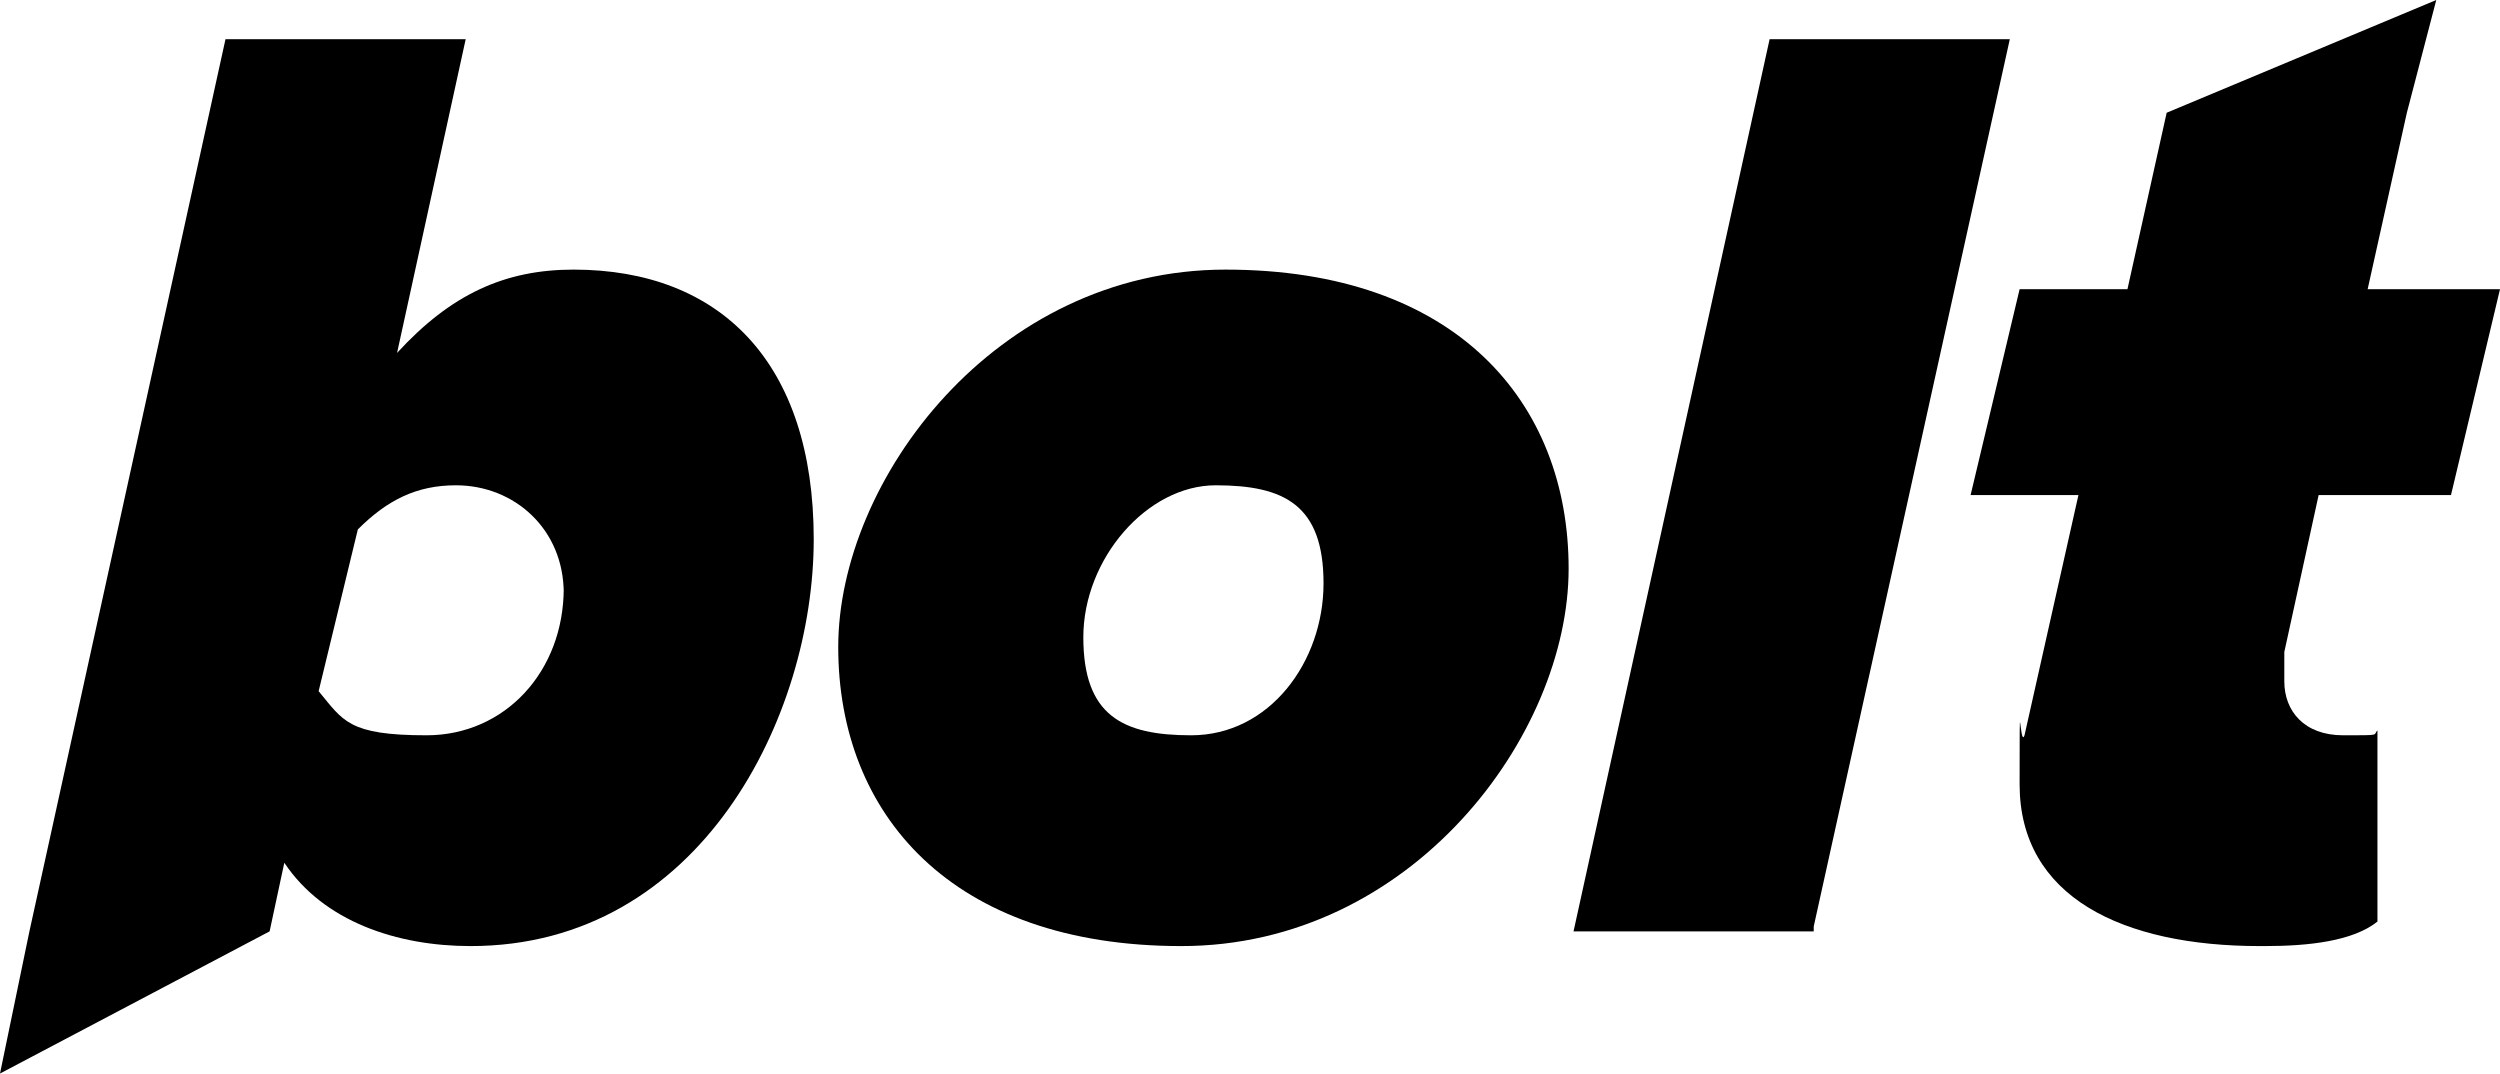
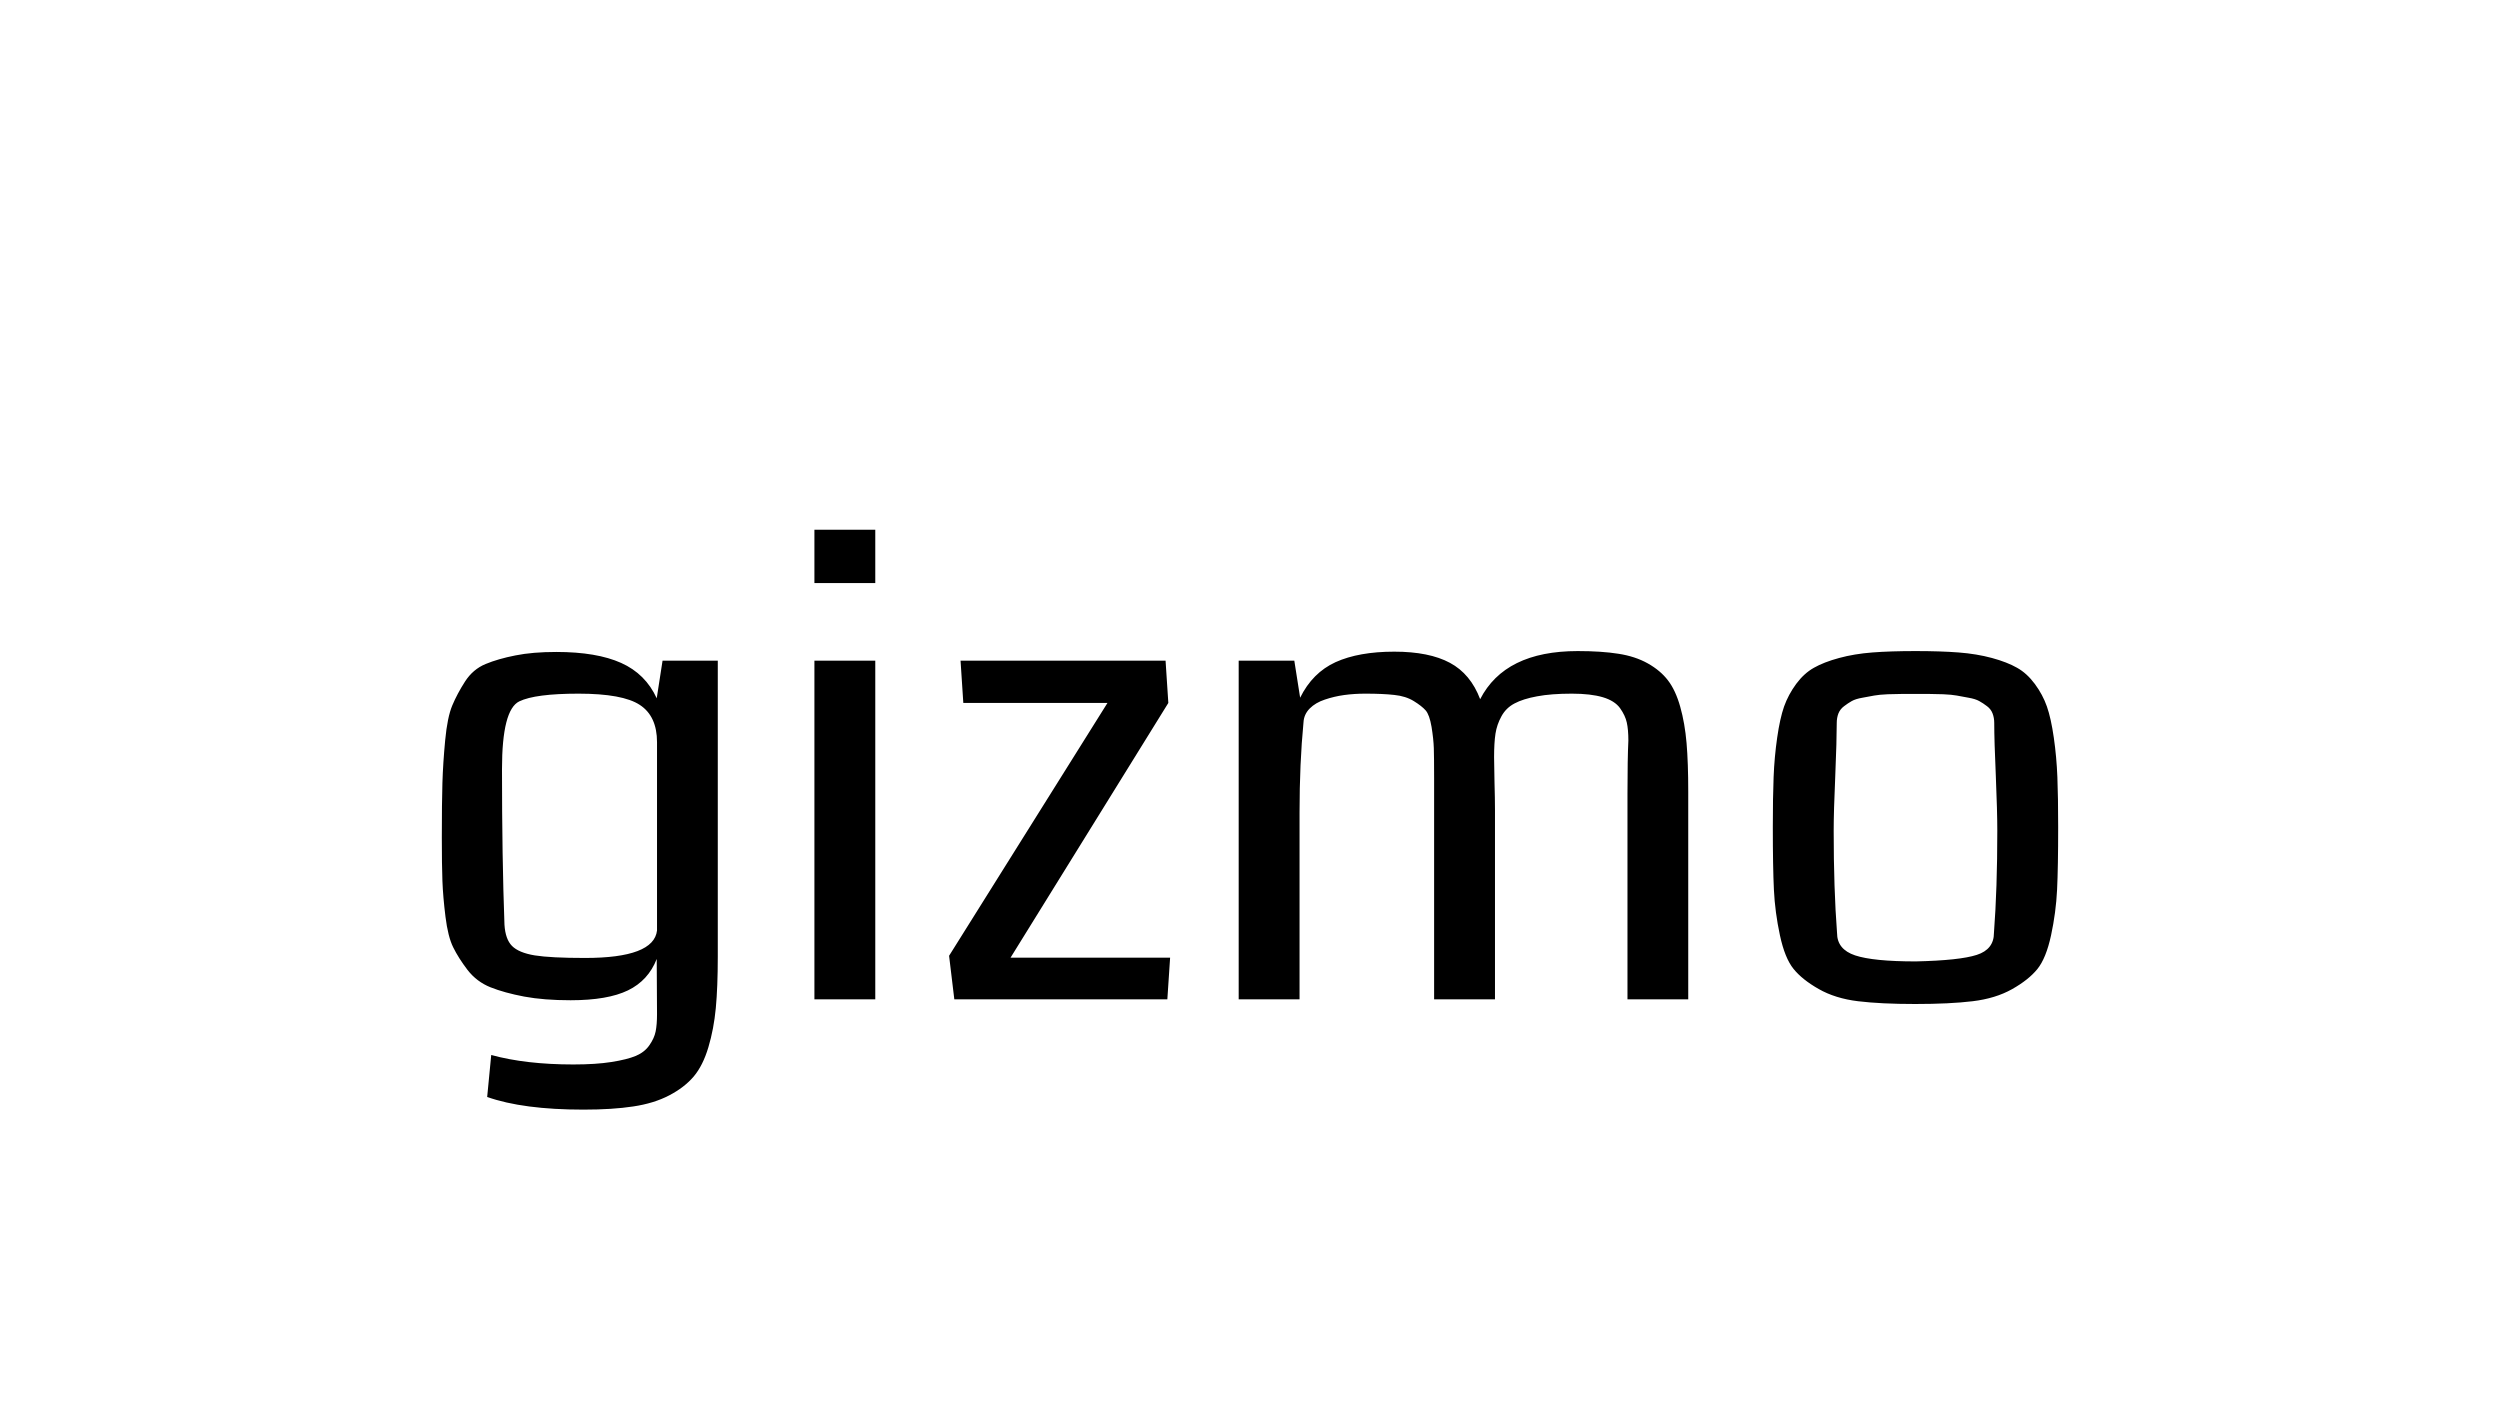
- <svg xmlns="http://www.w3.org/2000/svg" viewBox="0 0 51 21.9">
-   <path d="M24.1 19.3c-4.7 0-7-2.7-7-6.1s3.2-7.7 7.9-7.7 7 2.7 7 6.1-3.2 7.7-7.9 7.7Zm.2-4.3c1.6 0 2.7-1.5 2.7-3.1s-.8-2-2.2-2-2.7 1.5-2.7 3.1.8 2 2.2 2ZM37 19h-4.9l4-18.2H41l-4 18.1Z" />
-   <path d="M9.6 19.3c-1.5 0-3-.5-3.8-1.7L5.5 19 0 21.9.6 19 4.6.8h4.9L8.1 7.2c1.1-1.2 2.2-1.7 3.6-1.7 3 0 4.9 1.9 4.9 5.5s-2.3 8.3-7 8.3Zm1.9-7.3c0 1.7-1.2 3-2.8 3s-1.7-.3-2.2-.9l.8-3.3c.6-.6 1.2-.9 2-.9 1.2 0 2.2.9 2.2 2.2Z" style="fill-rule:evenodd" />
-   <path d="M46.1 19.3c-2.8 0-4.9-1-4.9-3.3s0-.7.1-1l1.1-4.9h-2.2l1-4.2h2.2l.8-3.6L49.7 0l-.6 2.3-.8 3.6H51l-1 4.2h-2.7l-.7 3.2v.6c0 .6.4 1.1 1.2 1.1s.6 0 .7-.1v3.9c-.5.4-1.4.5-2.3.5Z" />
+ <svg xmlns="http://www.w3.org/2000/svg" width="253.025px" height="143.6px" viewBox="123.488 3.2 253.025 143.6" style="background: rgba(0, 0, 0, 0);" preserveAspectRatio="xMidYMid">
+   <defs>
+     <filter id="editing-extrude-glow">
+       <feFlood flood-color="rgba(0%,0%,0%,0)" result="flood-1" />
+       <feMorphology operator="erode" radius="1" in="SourceAlpha" result="erode" />
+       <feComposite operator="in" in="flood-1" in2="erode" result="comp1" />
+       <feConvolveMatrix order="3,3" divisor="1" in="comp1" result="convolve" kernelMatrix="0 0 0 1 1 1 0 0 0" />
+       <feOffset dx="-3" dy="0" in="convolve" result="extrude" />
+       <feComposite operator="in" in="flood-1" in2="extrude" result="comp-extrude" />
+       <feFlood flood-color="rgba(0%,0%,0%,0)" result="flood-2" />
+       <feComposite operator="in" in="flood-2" in2="SourceAlpha" result="comp2" />
+       <feMorphology operator="dilate" radius="1" in="comp2" result="dilate" />
+       <feOffset dx="-4.5" dy="0" in="dilate" result="offset" />
+       <feGaussianBlur in="offset" stdDeviation="5.8" result="blur" />
+       <feComponentTransfer in="blur" result="shadow">
+         <feFuncA type="linear" slope="0.8" intercept="-0.2" />
+       </feComponentTransfer>
+       <feMerge>
+         <feMergeNode in="shadow" />
+         <feMergeNode in="comp-extrude" />
+         <feMergeNode in="SourceGraphic" />
+       </feMerge>
+     </filter>
+   </defs>
+   <g filter="url(#editing-extrude-glow)">
+     <g transform="translate(164.325, 104.345)">
+       <path d="M26.22-34.28L31.81-34.28L31.81-4.34L31.81-4.34Q31.81-1.25 31.61 0.88L31.61 0.88L31.61 0.88Q31.41 3 30.86 4.84L30.86 4.84L30.86 4.84Q30.31 6.69 29.38 7.80L29.38 7.80L29.38 7.80Q28.44 8.91 26.89 9.72L26.89 9.72L26.89 9.72Q25.34 10.53 23.25 10.84L23.25 10.84L23.25 10.84Q21.16 11.16 18.22 11.16L18.22 11.16L18.22 11.16Q12.09 11.16 8.47 9.88L8.47 9.88L8.88 5.63L8.88 5.63Q12.38 6.59 17.19 6.59L17.19 6.59L17.19 6.59Q19.47 6.59 21.05 6.34L21.05 6.34L21.05 6.34Q22.63 6.09 23.52 5.72L23.52 5.72L23.52 5.72Q24.41 5.34 24.89 4.64L24.89 4.64L24.89 4.64Q25.38 3.94 25.52 3.25L25.52 3.25L25.52 3.25Q25.66 2.56 25.66 1.50L25.66 1.50L25.63-4.09L25.63-4.09Q24.78-1.91 22.72-0.91L22.72-0.91L22.72-0.91Q20.66 0.09 16.91 0.09L16.91 0.09L16.91 0.09Q14.22 0.09 12.22-0.28L12.22-0.28L12.22-0.28Q10.22-0.66 8.81-1.22L8.81-1.22L8.81-1.22Q7.41-1.78 6.48-2.98L6.48-2.98L6.48-2.98Q5.56-4.19 5.03-5.27L5.03-5.27L5.03-5.27Q4.50-6.34 4.25-8.36L4.25-8.36L4.25-8.36Q4-10.38 3.94-11.98L3.94-11.98L3.94-11.98Q3.88-13.59 3.88-16.38L3.88-16.38L3.88-16.38Q3.88-19.91 3.94-21.91L3.94-21.91L3.94-21.91Q4-23.91 4.22-26.23L4.22-26.23L4.22-26.23Q4.44-28.56 4.94-29.75L4.94-29.75L4.94-29.75Q5.44-30.94 6.23-32.17L6.23-32.17L6.23-32.17Q7.03-33.41 8.31-33.94L8.31-33.94L8.31-33.94Q9.59-34.47 11.33-34.81L11.33-34.81L11.33-34.81Q13.06-35.16 15.47-35.16L15.47-35.16L15.47-35.16Q19.56-35.16 22.03-34.05L22.03-34.05L22.03-34.05Q24.50-32.94 25.63-30.47L25.63-30.47L26.22-34.28ZM25.66-6.97L25.66-6.97L25.66-26.03L25.66-26.03Q25.66-28.66 23.92-29.80L23.92-29.80L23.92-29.80Q22.19-30.94 17.72-30.94L17.72-30.94L17.72-30.94Q13.34-30.94 11.72-30.16L11.72-30.16L11.72-30.16Q9.97-29.31 9.97-23.31L9.97-23.31L9.97-23.31Q9.97-14.28 10.22-7.56L10.22-7.56L10.22-7.56Q10.31-6.09 10.98-5.41L10.98-5.41L10.98-5.41Q11.66-4.72 13.28-4.45L13.28-4.45L13.28-4.45Q14.91-4.19 18.38-4.19L18.38-4.19L18.38-4.19Q25.34-4.19 25.66-6.97ZM47.75-34.28L47.75 0L41.59 0L41.59-34.28L47.75-34.28ZM41.59-47.53L47.75-47.53L47.75-42.13L41.59-42.13L41.59-47.53ZM77.59-4.22L77.31 0L55.75 0L55.22-4.41L71.25-30L56.66-30L56.38-34.28L77.13-34.28L77.41-30L61.44-4.22L77.59-4.22ZM130.03-21.03L130.03 0L123.88 0L123.88-20.81L123.88-20.81Q123.88-24.34 123.97-26.19L123.97-26.19L123.97-26.19Q123.97-27.31 123.81-28.02L123.81-28.02L123.81-28.02Q123.66-28.72 123.13-29.47L123.13-29.47L123.13-29.47Q122.59-30.22 121.38-30.58L121.38-30.58L121.38-30.58Q120.16-30.94 118.25-30.94L118.25-30.94L118.25-30.94Q116.16-30.94 114.73-30.67L114.73-30.67L114.73-30.67Q113.31-30.41 112.45-29.95L112.45-29.95L112.45-29.95Q111.59-29.50 111.13-28.66L111.13-28.66L111.13-28.66Q110.66-27.81 110.52-26.89L110.52-26.89L110.52-26.89Q110.38-25.97 110.38-24.50L110.38-24.50L110.38-24.50Q110.38-23.81 110.42-22.05L110.42-22.05L110.42-22.05Q110.47-20.28 110.47-19.19L110.47-19.19L110.47 0L104.31 0L104.31-21.94L104.31-21.94Q104.31-22.09 104.31-22.38L104.31-22.38L104.31-22.38Q104.31-24.50 104.28-25.42L104.28-25.42L104.28-25.42Q104.25-26.34 104.05-27.58L104.05-27.58L104.05-27.58Q103.84-28.81 103.45-29.25L103.45-29.25L103.45-29.25Q103.06-29.69 102.25-30.19L102.25-30.19L102.25-30.19Q101.44-30.69 100.28-30.81L100.28-30.81L100.28-30.81Q99.13-30.94 97.34-30.94L97.34-30.94L97.34-30.94Q96.22-30.94 95.20-30.80L95.20-30.80L95.20-30.80Q94.19-30.66 93.25-30.34L93.25-30.34L93.25-30.34Q92.31-30.03 91.72-29.44L91.72-29.44L91.72-29.44Q91.13-28.84 91.09-28.03L91.09-28.03L91.09-28.03Q90.69-23.88 90.69-18.91L90.69-18.91L90.69 0L84.53 0L84.53-34.28L90.16-34.28L90.75-30.53L90.75-30.53Q92-33.06 94.34-34.13L94.34-34.13L94.34-34.13Q96.69-35.19 100.28-35.19L100.28-35.19L100.28-35.19Q103.81-35.19 105.91-34.06L105.91-34.06L105.91-34.06Q108-32.94 108.97-30.38L108.97-30.38L108.97-30.38Q111.47-35.25 118.84-35.25L118.84-35.25L118.84-35.25Q121.25-35.25 122.95-34.98L122.95-34.98L122.95-34.98Q124.66-34.72 125.94-34L125.94-34L125.94-34Q127.22-33.28 127.98-32.28L127.98-32.28L127.98-32.28Q128.75-31.28 129.22-29.61L129.22-29.61L129.22-29.61Q129.69-27.94 129.86-25.94L129.86-25.94L129.86-25.94Q130.03-23.94 130.03-21.03L130.03-21.03ZM153.06-3.84L153.06-3.84L153.06-3.84Q157.50-3.94 159.23-4.50L159.23-4.50L159.23-4.50Q160.97-5.06 160.97-6.72L160.97-6.72L160.97-6.72Q161.31-11.19 161.31-17.06L161.31-17.06L161.31-17.06Q161.31-19 161.16-22.61L161.16-22.61L161.16-22.61Q161-26.22 161-27.97L161-27.97L161-27.97Q161-28.50 160.83-28.94L160.83-28.94L160.83-28.94Q160.66-29.38 160.27-29.67L160.27-29.67L160.27-29.67Q159.88-29.97 159.48-30.19L159.48-30.19L159.48-30.19Q159.09-30.41 158.39-30.53L158.39-30.53L158.39-30.53Q157.69-30.66 157.20-30.75L157.20-30.75L157.20-30.75Q156.72-30.84 155.83-30.88L155.83-30.88L155.83-30.88Q154.94-30.91 154.45-30.91L154.45-30.91L154.45-30.91Q153.97-30.91 153.03-30.91L153.03-30.91L153.03-30.91Q152.09-30.91 151.61-30.91L151.61-30.91L151.61-30.91Q151.13-30.91 150.23-30.88L150.23-30.88L150.23-30.88Q149.34-30.84 148.86-30.75L148.86-30.75L148.86-30.75Q148.38-30.66 147.67-30.53L147.67-30.53L147.67-30.53Q146.97-30.41 146.58-30.19L146.58-30.19L146.58-30.19Q146.19-29.97 145.80-29.67L145.80-29.67L145.80-29.67Q145.41-29.38 145.23-28.94L145.23-28.94L145.23-28.94Q145.06-28.50 145.06-27.97L145.06-27.97L145.06-27.97Q145.06-26.22 144.91-22.61L144.91-22.61L144.91-22.61Q144.75-19 144.75-17.06L144.75-17.06L144.75-17.06Q144.75-11.19 145.09-6.72L145.09-6.72L145.09-6.72Q145.09-5.06 146.92-4.45L146.92-4.45L146.92-4.45Q148.75-3.84 153.06-3.84ZM153 0.47L153 0.47L153 0.47Q149.53 0.47 147.22 0.19L147.22 0.19L147.22 0.19Q144.91-0.09 143.23-1.05L143.23-1.05L143.23-1.05Q141.56-2 140.69-3.08L140.69-3.08L140.69-3.08Q139.81-4.16 139.31-6.48L139.31-6.48L139.31-6.48Q138.81-8.81 138.70-11.09L138.70-11.09L138.70-11.09Q138.59-13.38 138.59-17.44L138.59-17.44L138.59-17.44Q138.59-20.47 138.67-22.50L138.67-22.50L138.67-22.50Q138.75-24.53 139.03-26.48L139.03-26.48L139.03-26.48Q139.31-28.44 139.73-29.64L139.73-29.64L139.73-29.64Q140.16-30.84 140.95-31.92L140.95-31.92L140.95-31.92Q141.75-33 142.75-33.56L142.75-33.56L142.75-33.56Q143.75-34.13 145.30-34.55L145.30-34.55L145.30-34.55Q146.84-34.97 148.67-35.11L148.67-35.11L148.67-35.11Q150.50-35.25 153.03-35.25L153.03-35.25L153.03-35.25Q155.56-35.25 157.39-35.11L157.39-35.11L157.39-35.11Q159.22-34.97 160.77-34.55L160.77-34.55L160.77-34.55Q162.31-34.13 163.31-33.56L163.31-33.56L163.31-33.56Q164.31-33 165.11-31.92L165.11-31.92L165.11-31.92Q165.91-30.84 166.33-29.64L166.33-29.64L166.33-29.64Q166.75-28.44 167.03-26.48L167.03-26.48L167.03-26.48Q167.31-24.53 167.39-22.50L167.39-22.50L167.39-22.50Q167.47-20.47 167.47-17.44L167.47-17.44L167.47-17.44Q167.47-13.38 167.36-11.09L167.36-11.09L167.36-11.09Q167.25-8.81 166.75-6.48L166.75-6.48L166.75-6.48Q166.25-4.16 165.36-3.06L165.36-3.06L165.36-3.06Q164.47-1.97 162.80-1.03L162.80-1.03L162.80-1.03Q161.13-0.09 158.81 0.19L158.81 0.19L158.81 0.19Q156.50 0.47 153 0.47Z" fill="#000000" />
+     </g>
+   </g>
+   <style>text {
+   font-size: 64px;
+   font-family: Arial Black;
+   dominant-baseline: central;
+   text-anchor: middle;
+   }</style>
</svg>
